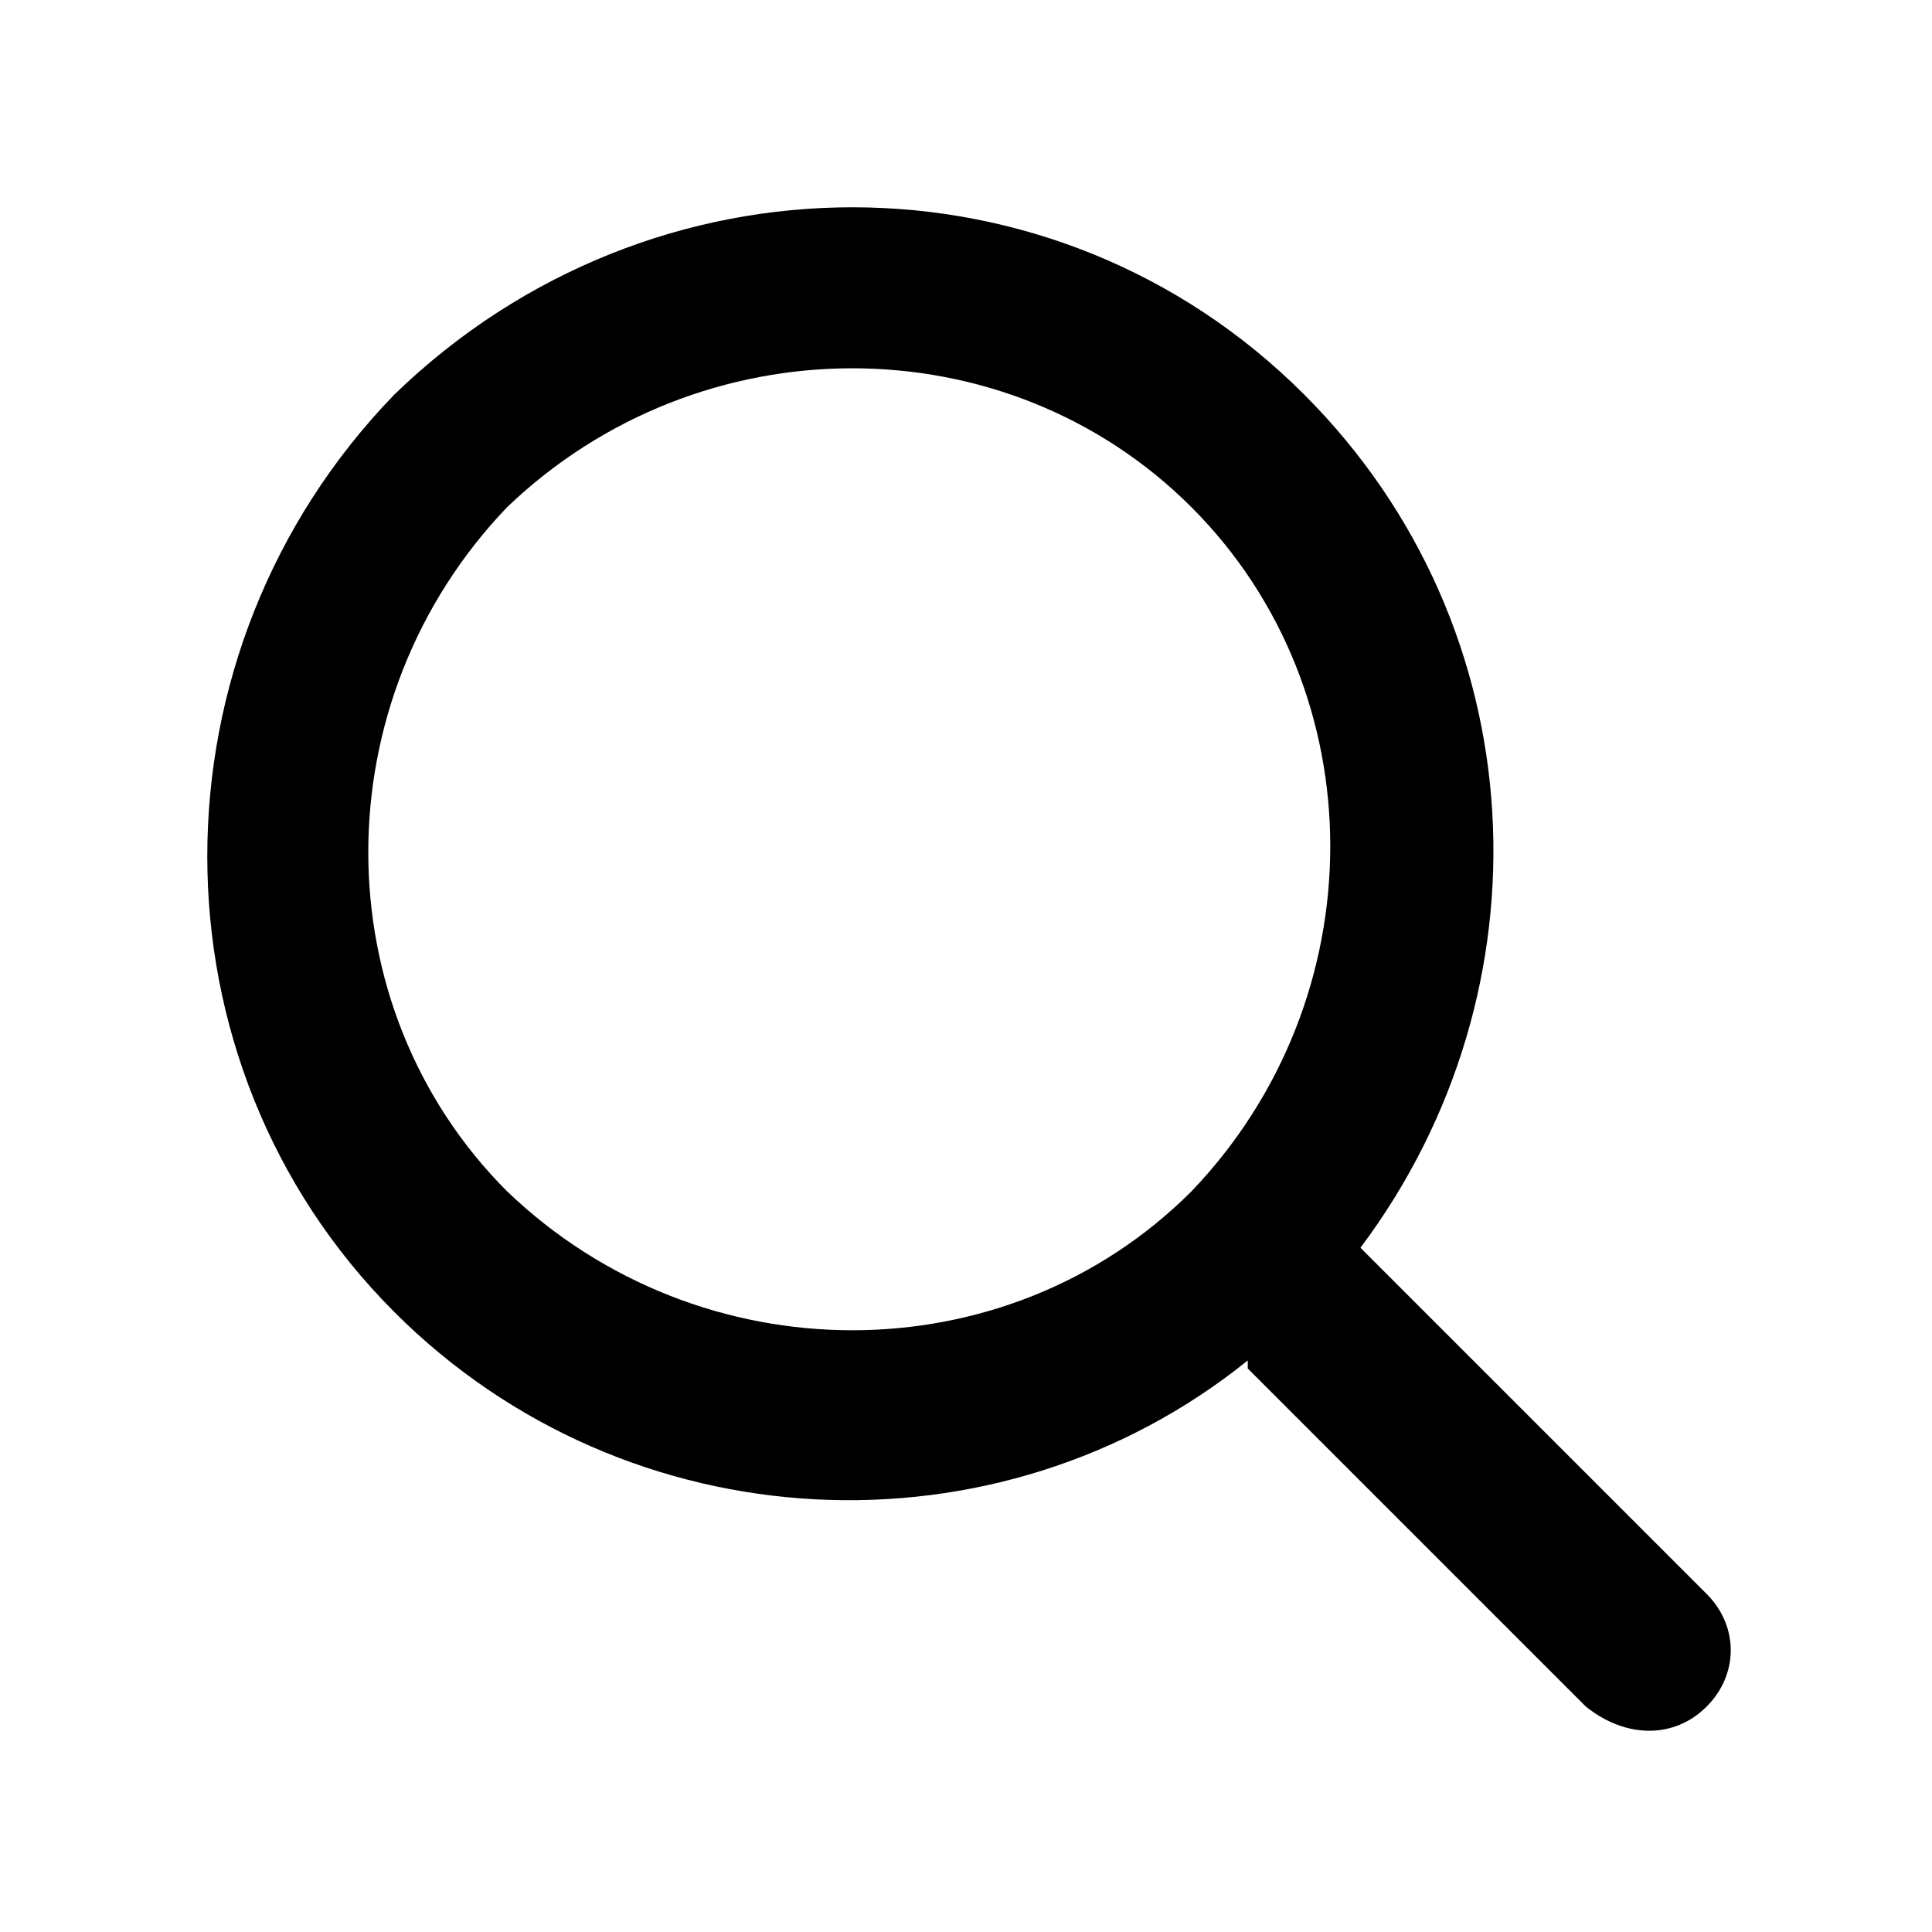
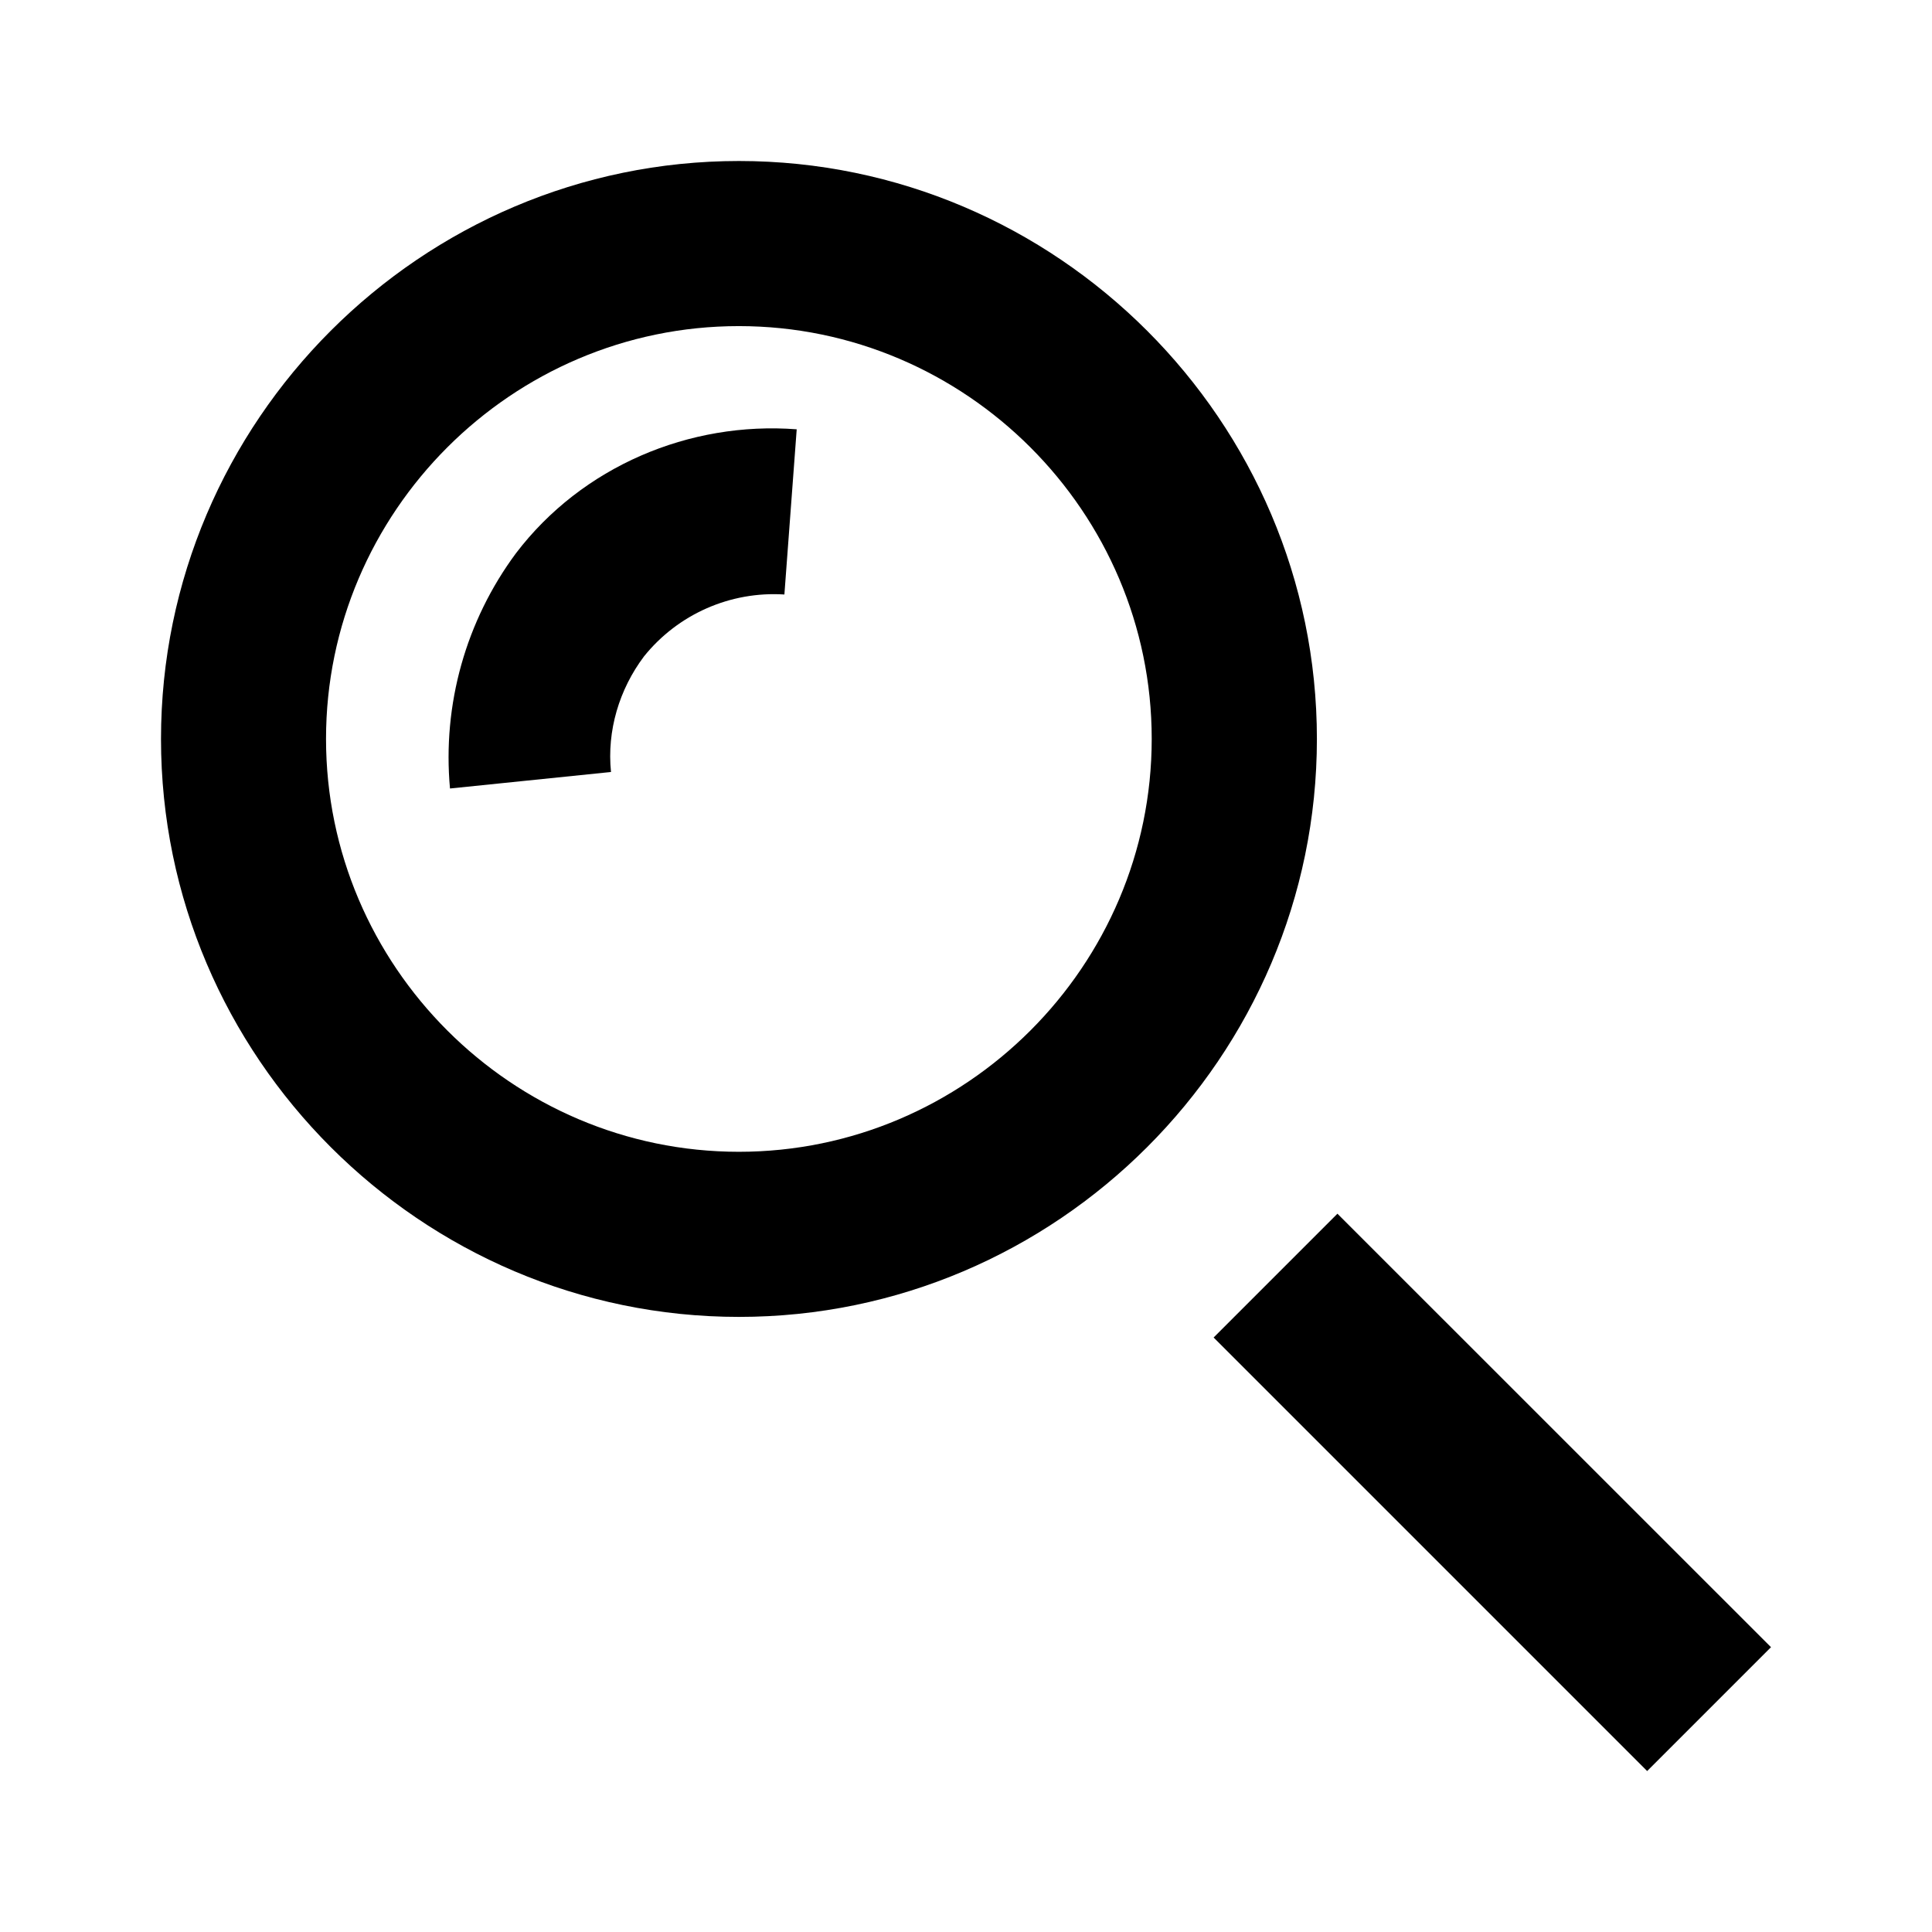
- <svg xmlns="http://www.w3.org/2000/svg" viewBox="0 0 24 24" width="24" height="24">
-   <path d="M16.9,15.5c2.4-3.2,2.2-7.7-0.7-10.6c-3.1-3.1-8.1-3.1-11.3,0c-3.1,3.2-3.1,8.3,0,11.4     c2.9,2.9,7.5,3.1,10.6,0.6c0,0.1,0,0.1,0,0.1l4.2,4.2c0.5,0.4,1.1,0.4,1.5,0c0.4-0.4,0.4-1,0-1.4L16.9,15.5     C16.9,15.5,16.9,15.5,16.9,15.5L16.9,15.5z M14.8,6.3c2.3,2.3,2.3,6.1,0,8.5c-2.3,2.3-6.1,2.3-8.5,0C4,12.5,4,8.7,6.3,6.3     C8.7,4,12.5,4,14.8,6.3z" />
+ <svg xmlns="http://www.w3.org/2000/svg" width="24" height="24" viewBox="0 0 24 24">
+   <path d="M9.18 2C5.23 2 2 5.23 2 9.18c0 3.948 3.23 7.179 7.18 7.179 3.948 0 7.179-3.23 7.179-7.18 0-3.948-3.23-7.179-7.18-7.179Zm0 12.308C6.358 14.308 4.05 12 4.05 9.179c0-2.82 2.308-5.128 5.128-5.128 2.821 0 5.129 2.308 5.129 5.128 0 2.821-2.308 5.129-5.129 5.129ZM20.461 22l-5.385-5.385 1.538-1.538L22 20.462 20.462 22ZM5.59 9.795a4.255 4.255 0 0 1 .82-2.923c.82-1.077 2.154-1.641 3.487-1.539l-.153 2.052A2.07 2.07 0 0 0 8 8.154c-.308.41-.462.923-.41 1.436l-2 .205Z" />
</svg>
